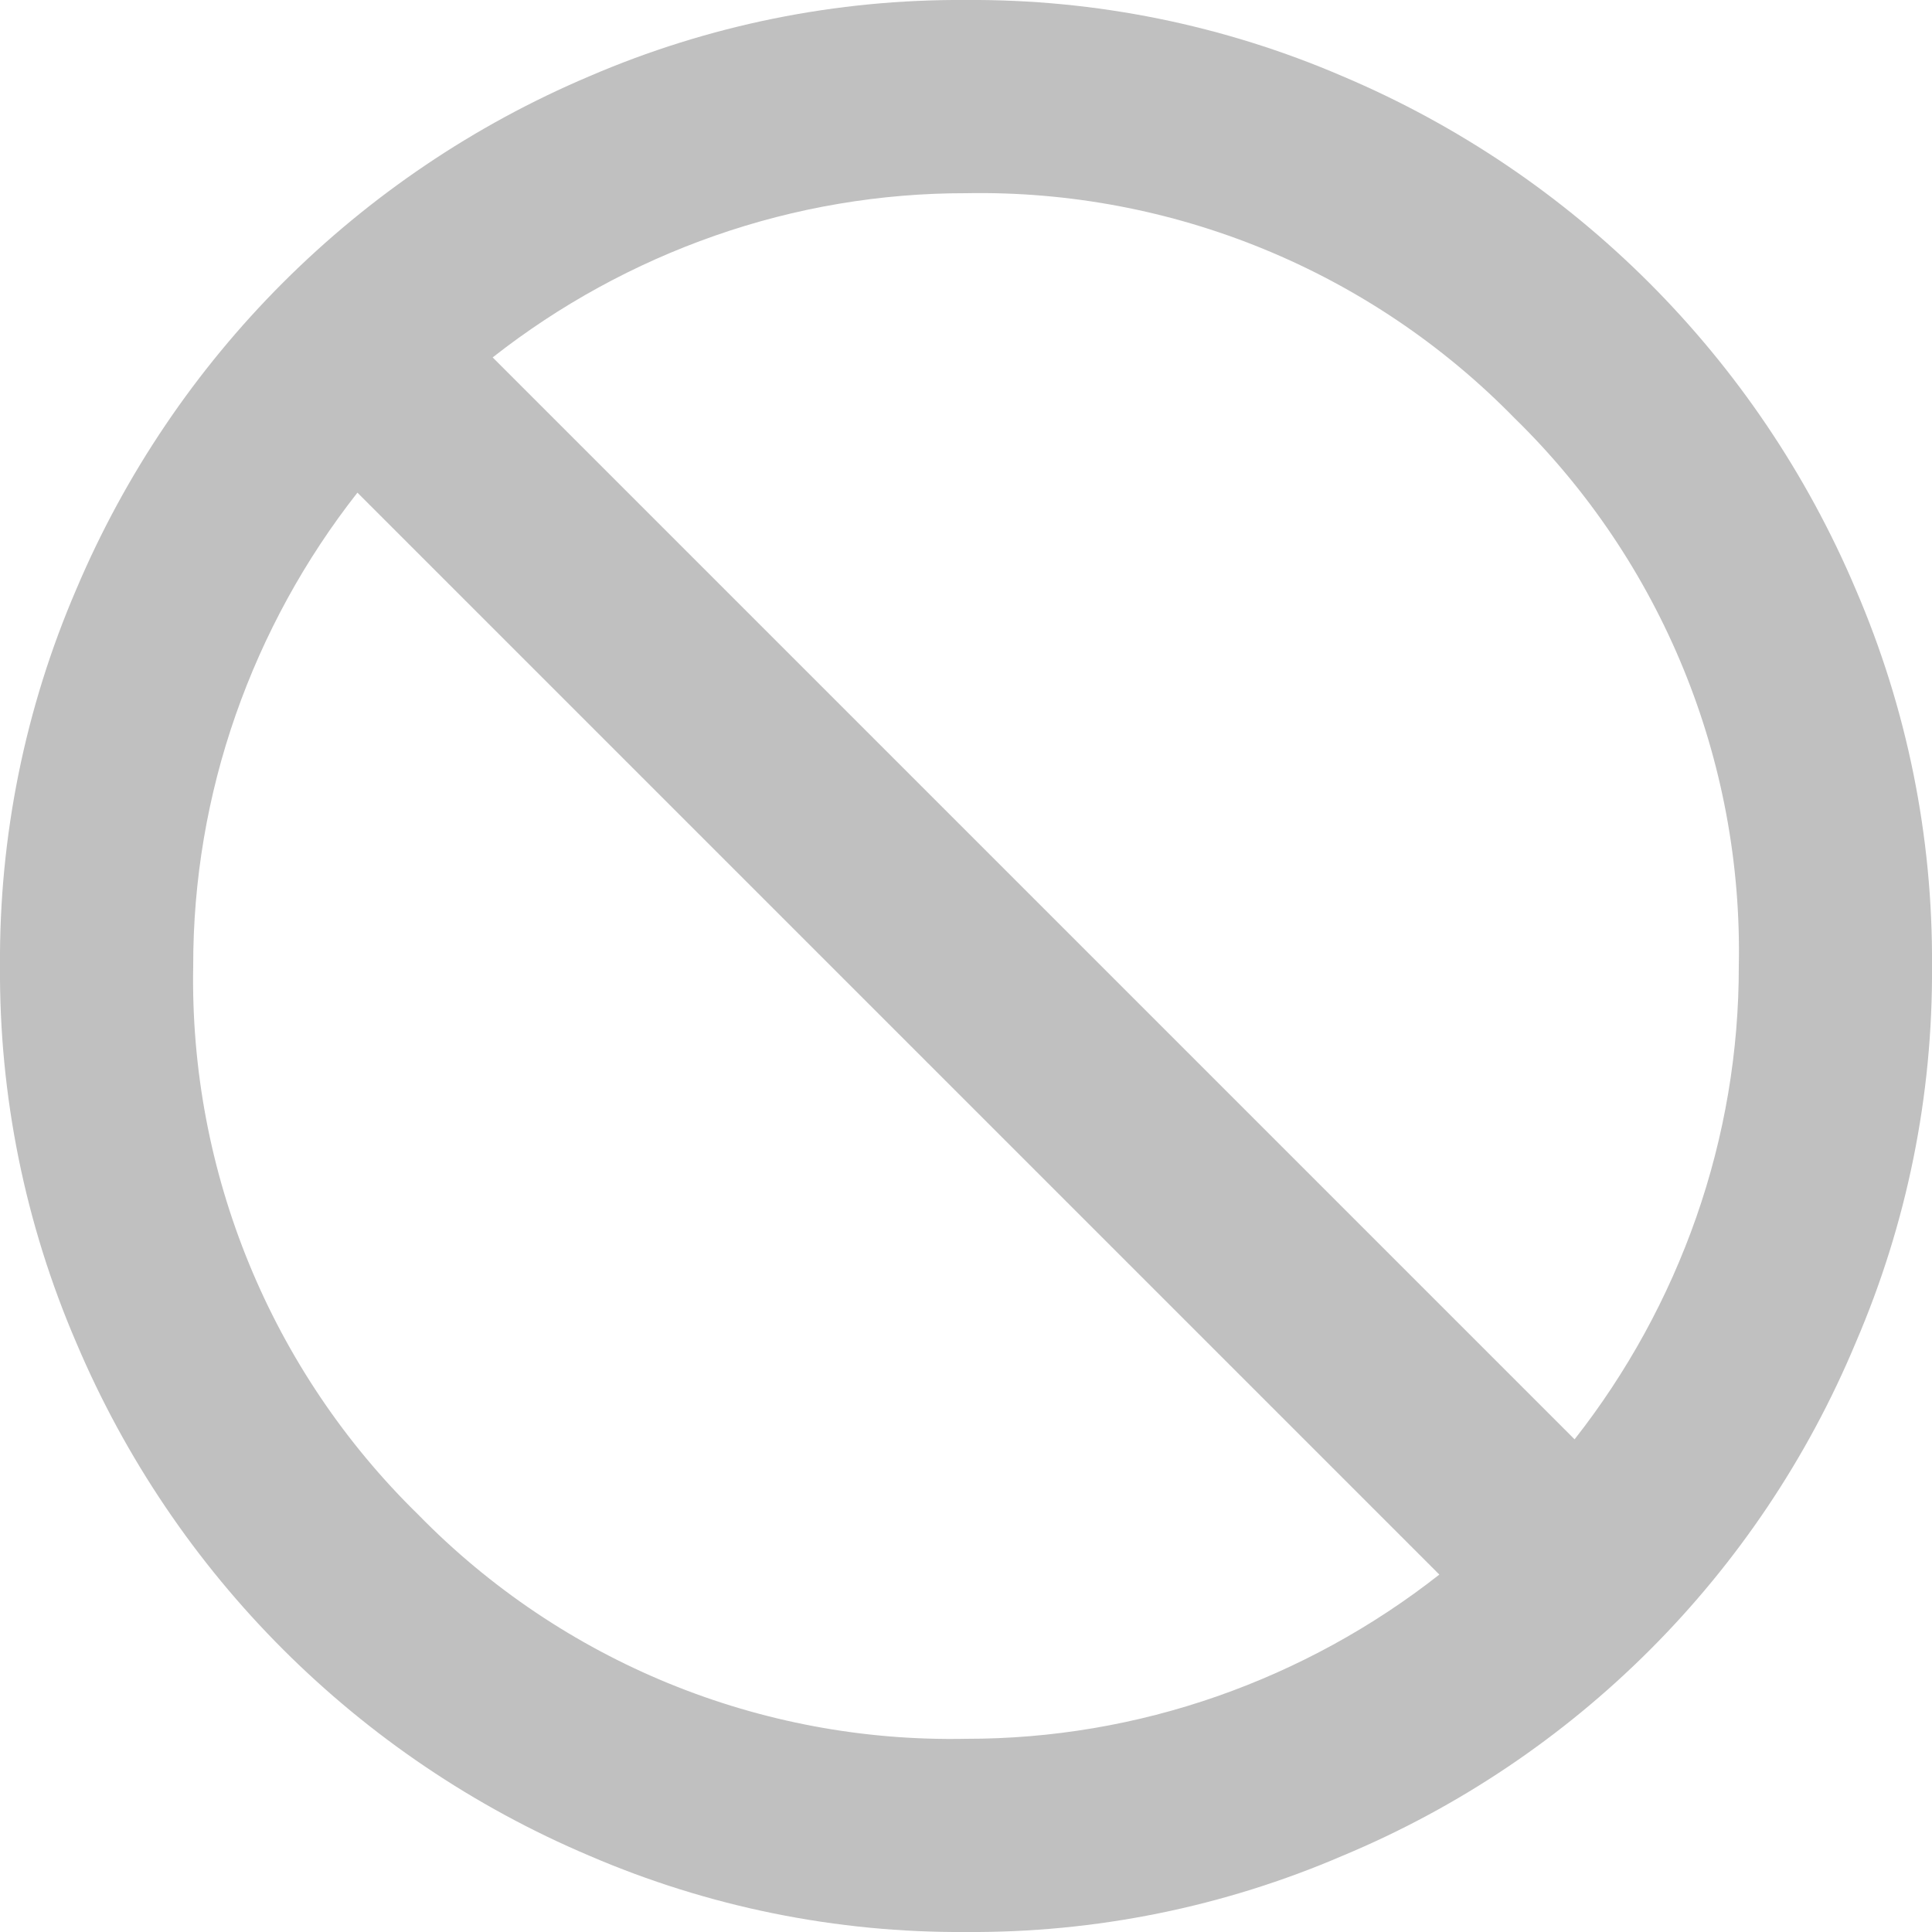
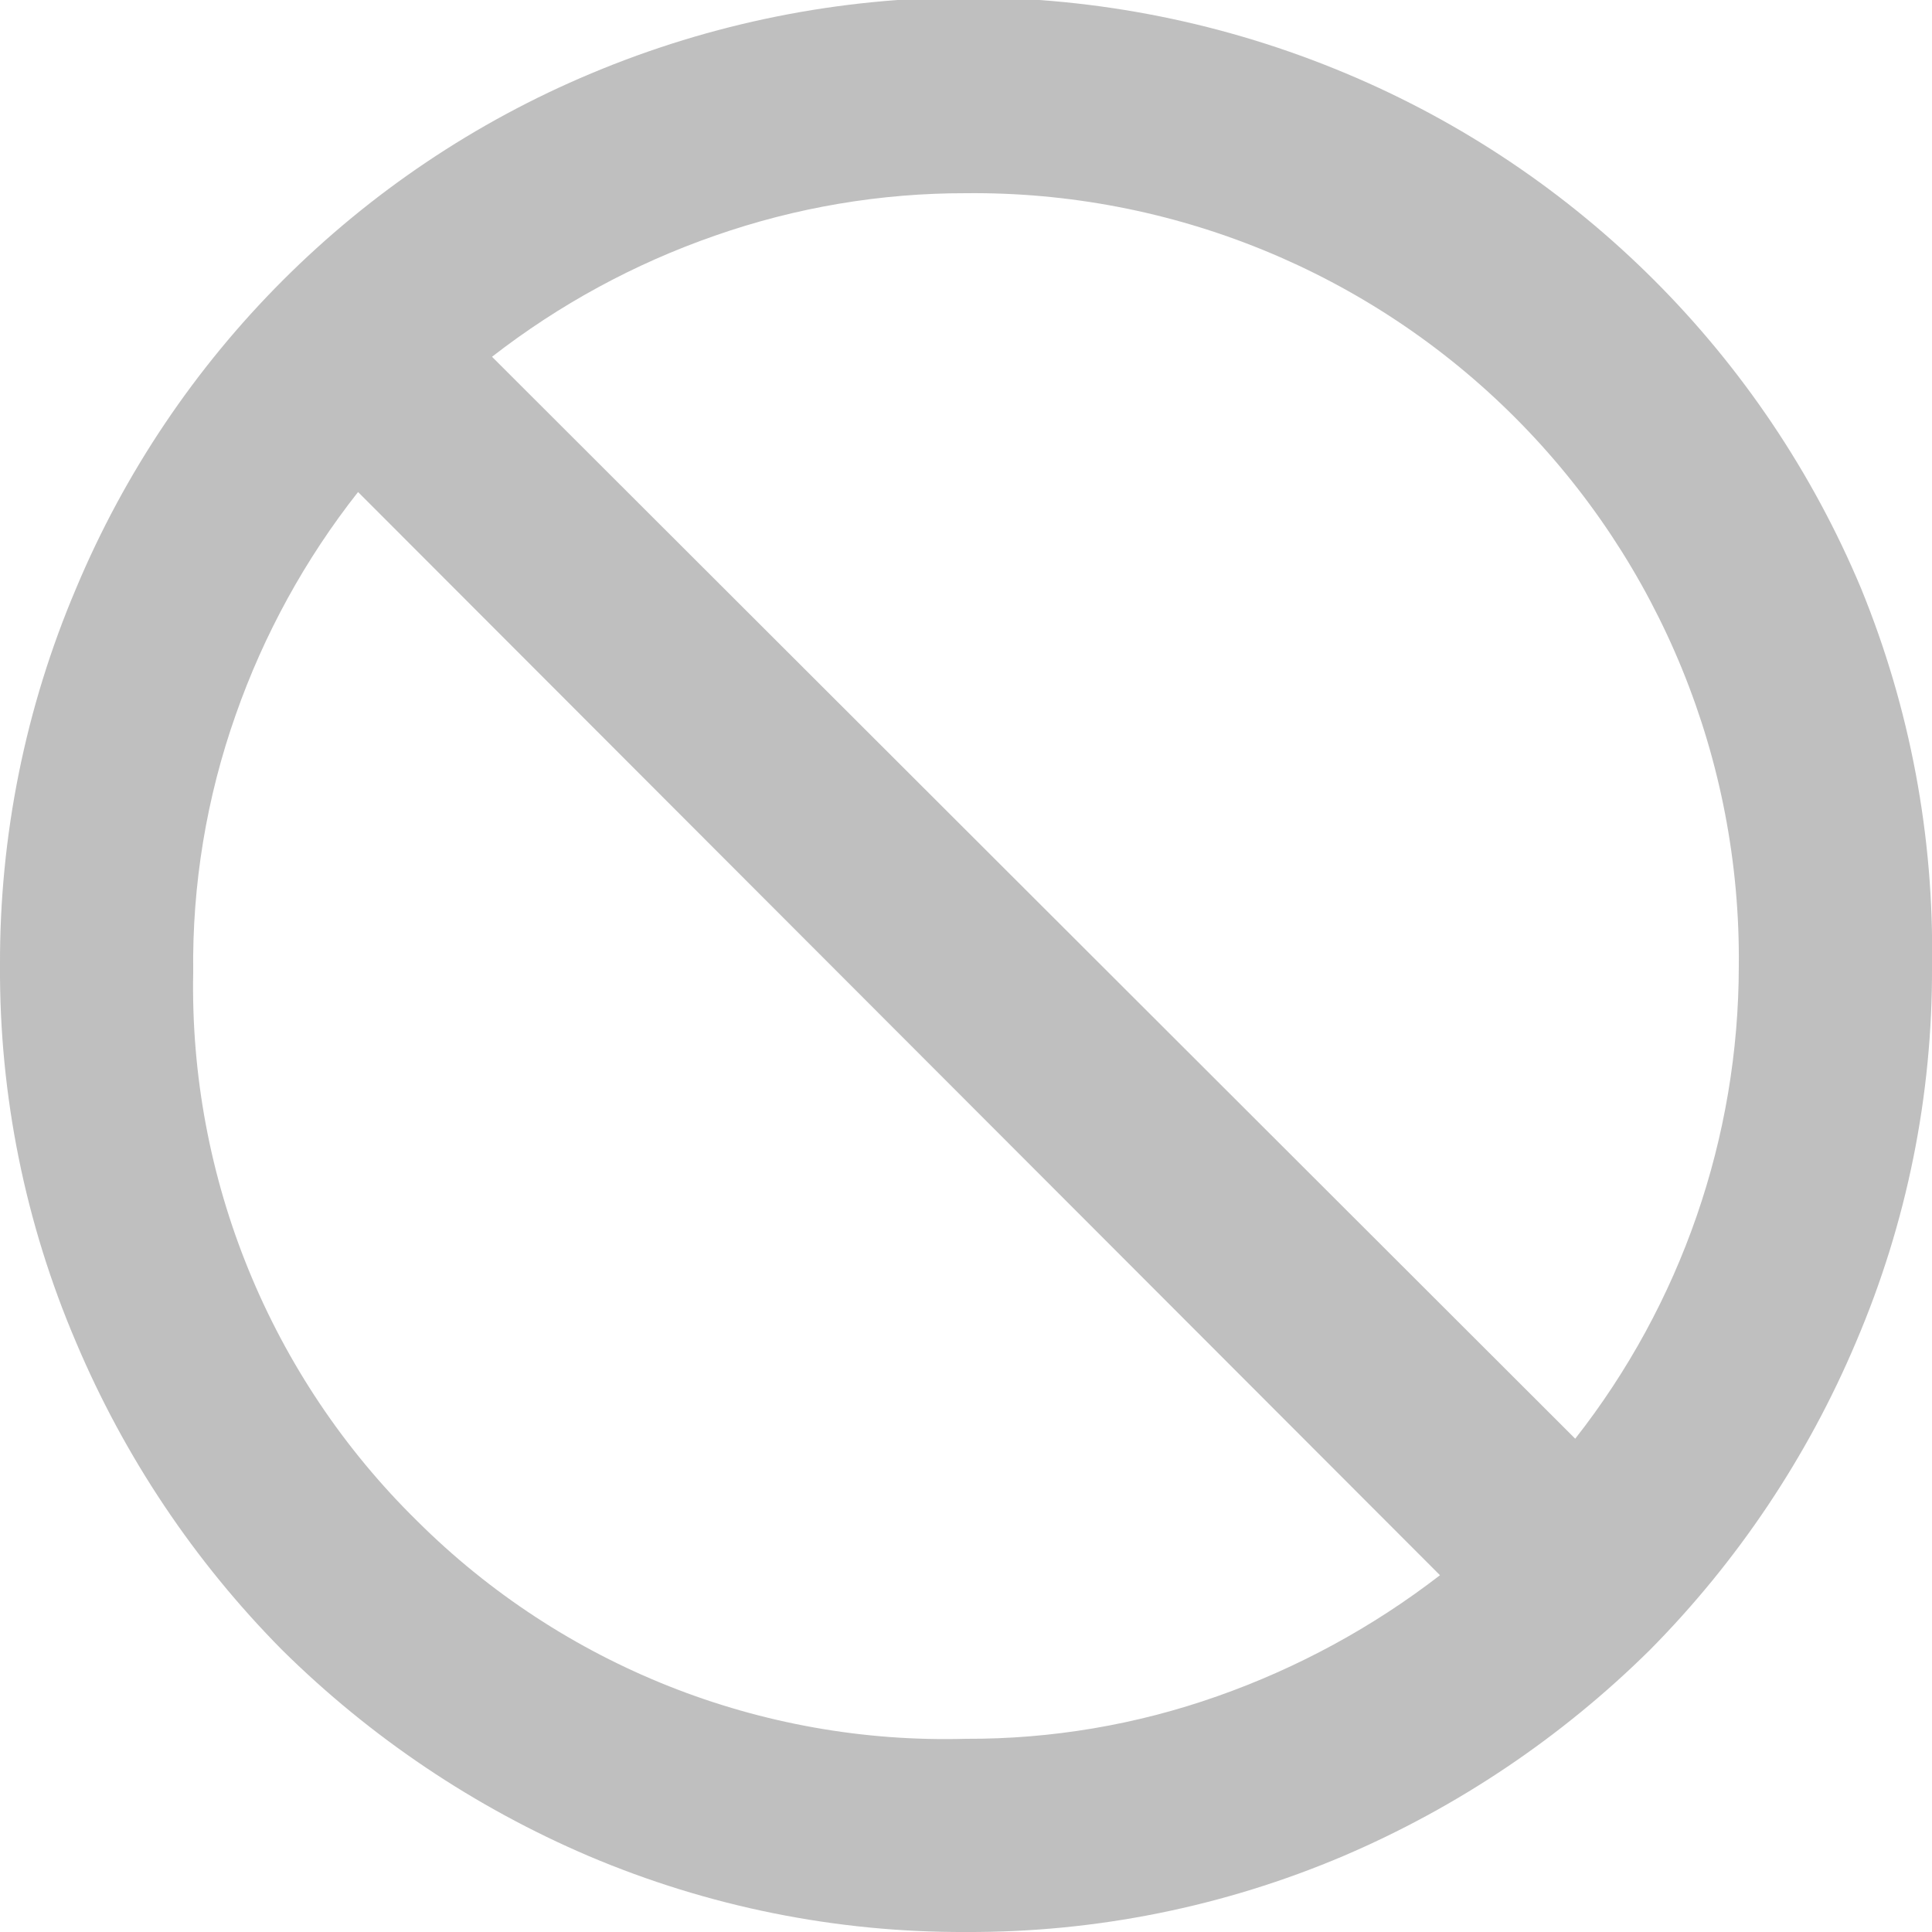
- <svg xmlns="http://www.w3.org/2000/svg" width="20" height="20" viewBox="0 0 20 20">
-   <path d="M10,20a9.68,9.68,0,0,1-3.9-.79A10,10,0,0,1,.79,13.9,9.68,9.68,0,0,1,0,10,9.68,9.68,0,0,1,.79,6.1,10,10,0,0,1,6.1.79,9.68,9.68,0,0,1,10,0a9.68,9.68,0,0,1,3.9.79A10,10,0,0,1,19.21,6.1,9.68,9.68,0,0,1,20,10a9.68,9.68,0,0,1-.79,3.9,9.87,9.87,0,0,1-5.31,5.31A9.68,9.68,0,0,1,10,20Zm0-2a7.84,7.84,0,0,0,2.6-.44,8,8,0,0,0,2.3-1.26L3.7,5.1A8,8,0,0,0,2.44,7.4,7.84,7.84,0,0,0,2,10a7.74,7.74,0,0,0,2.33,5.68A7.71,7.71,0,0,0,10,18Zm6.3-3.1a8,8,0,0,0,1.26-2.3A7.84,7.84,0,0,0,18,10a7.71,7.71,0,0,0-2.32-5.67A7.74,7.74,0,0,0,10,2a7.84,7.84,0,0,0-2.6.44A8,8,0,0,0,5.1,3.7Z" fill="silver" />
+ <svg xmlns="http://www.w3.org/2000/svg" width="15" height="15" viewBox="0 0 15 15">
+   <path d="M7.5,15a7.41,7.41,0,0,1-2.93-.59,7.67,7.67,0,0,1-2.38-1.6,7.6,7.6,0,0,1-1.6-2.39A7.33,7.33,0,0,1,0,7.5,7.41,7.41,0,0,1,.59,4.57a7.46,7.46,0,0,1,4-4,7.57,7.57,0,0,1,5.86,0,7.46,7.46,0,0,1,4,4A7.41,7.41,0,0,1,15,7.5a7.33,7.33,0,0,1-.59,2.92,7.6,7.6,0,0,1-1.6,2.39,7.67,7.67,0,0,1-2.38,1.6A7.41,7.41,0,0,1,7.5,15Zm0-1.5a5.79,5.79,0,0,0,1.95-.33,6.19,6.19,0,0,0,1.73-.94L2.78,3.82a6,6,0,0,0-.95,1.73,5.79,5.79,0,0,0-.33,2,5.81,5.81,0,0,0,1.74,4.26A5.81,5.81,0,0,0,7.5,13.5Zm4.73-2.33A5.95,5.95,0,0,0,13.5,7.5a5.94,5.94,0,0,0-6-6,5.87,5.87,0,0,0-1.95.33,6.06,6.06,0,0,0-1.73.94Z" fill="#bfbfbf" />
</svg>
